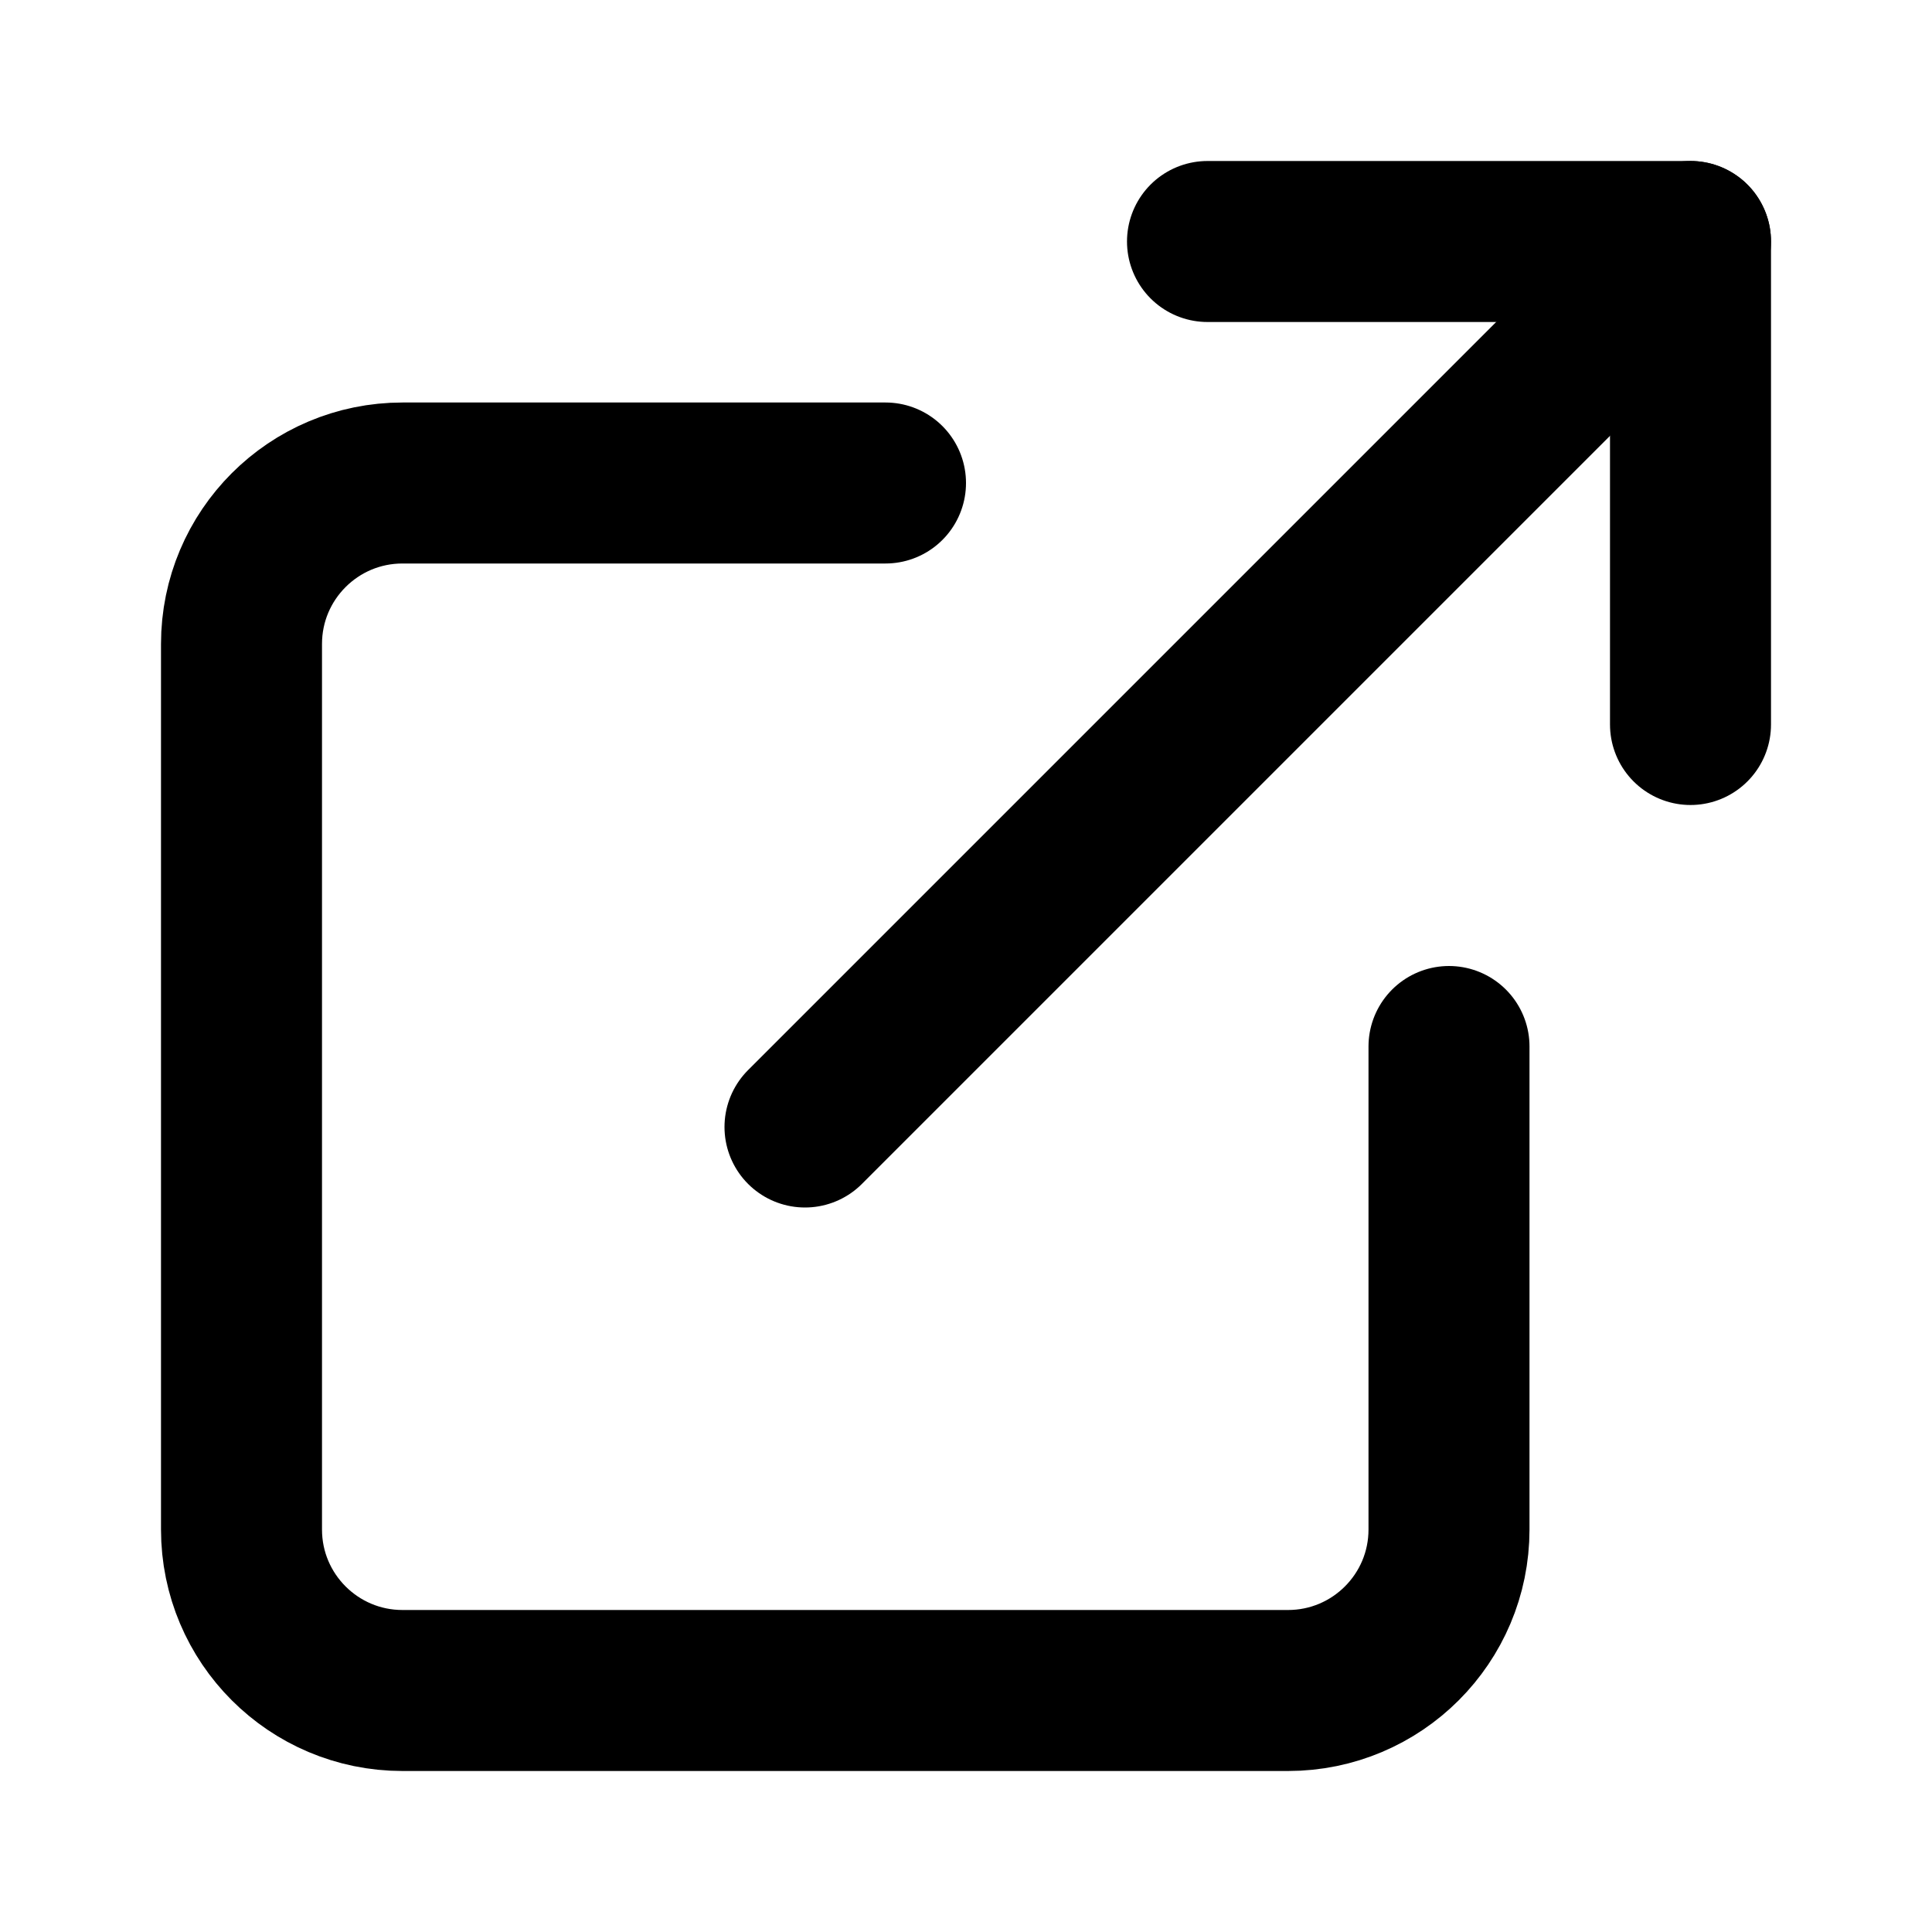
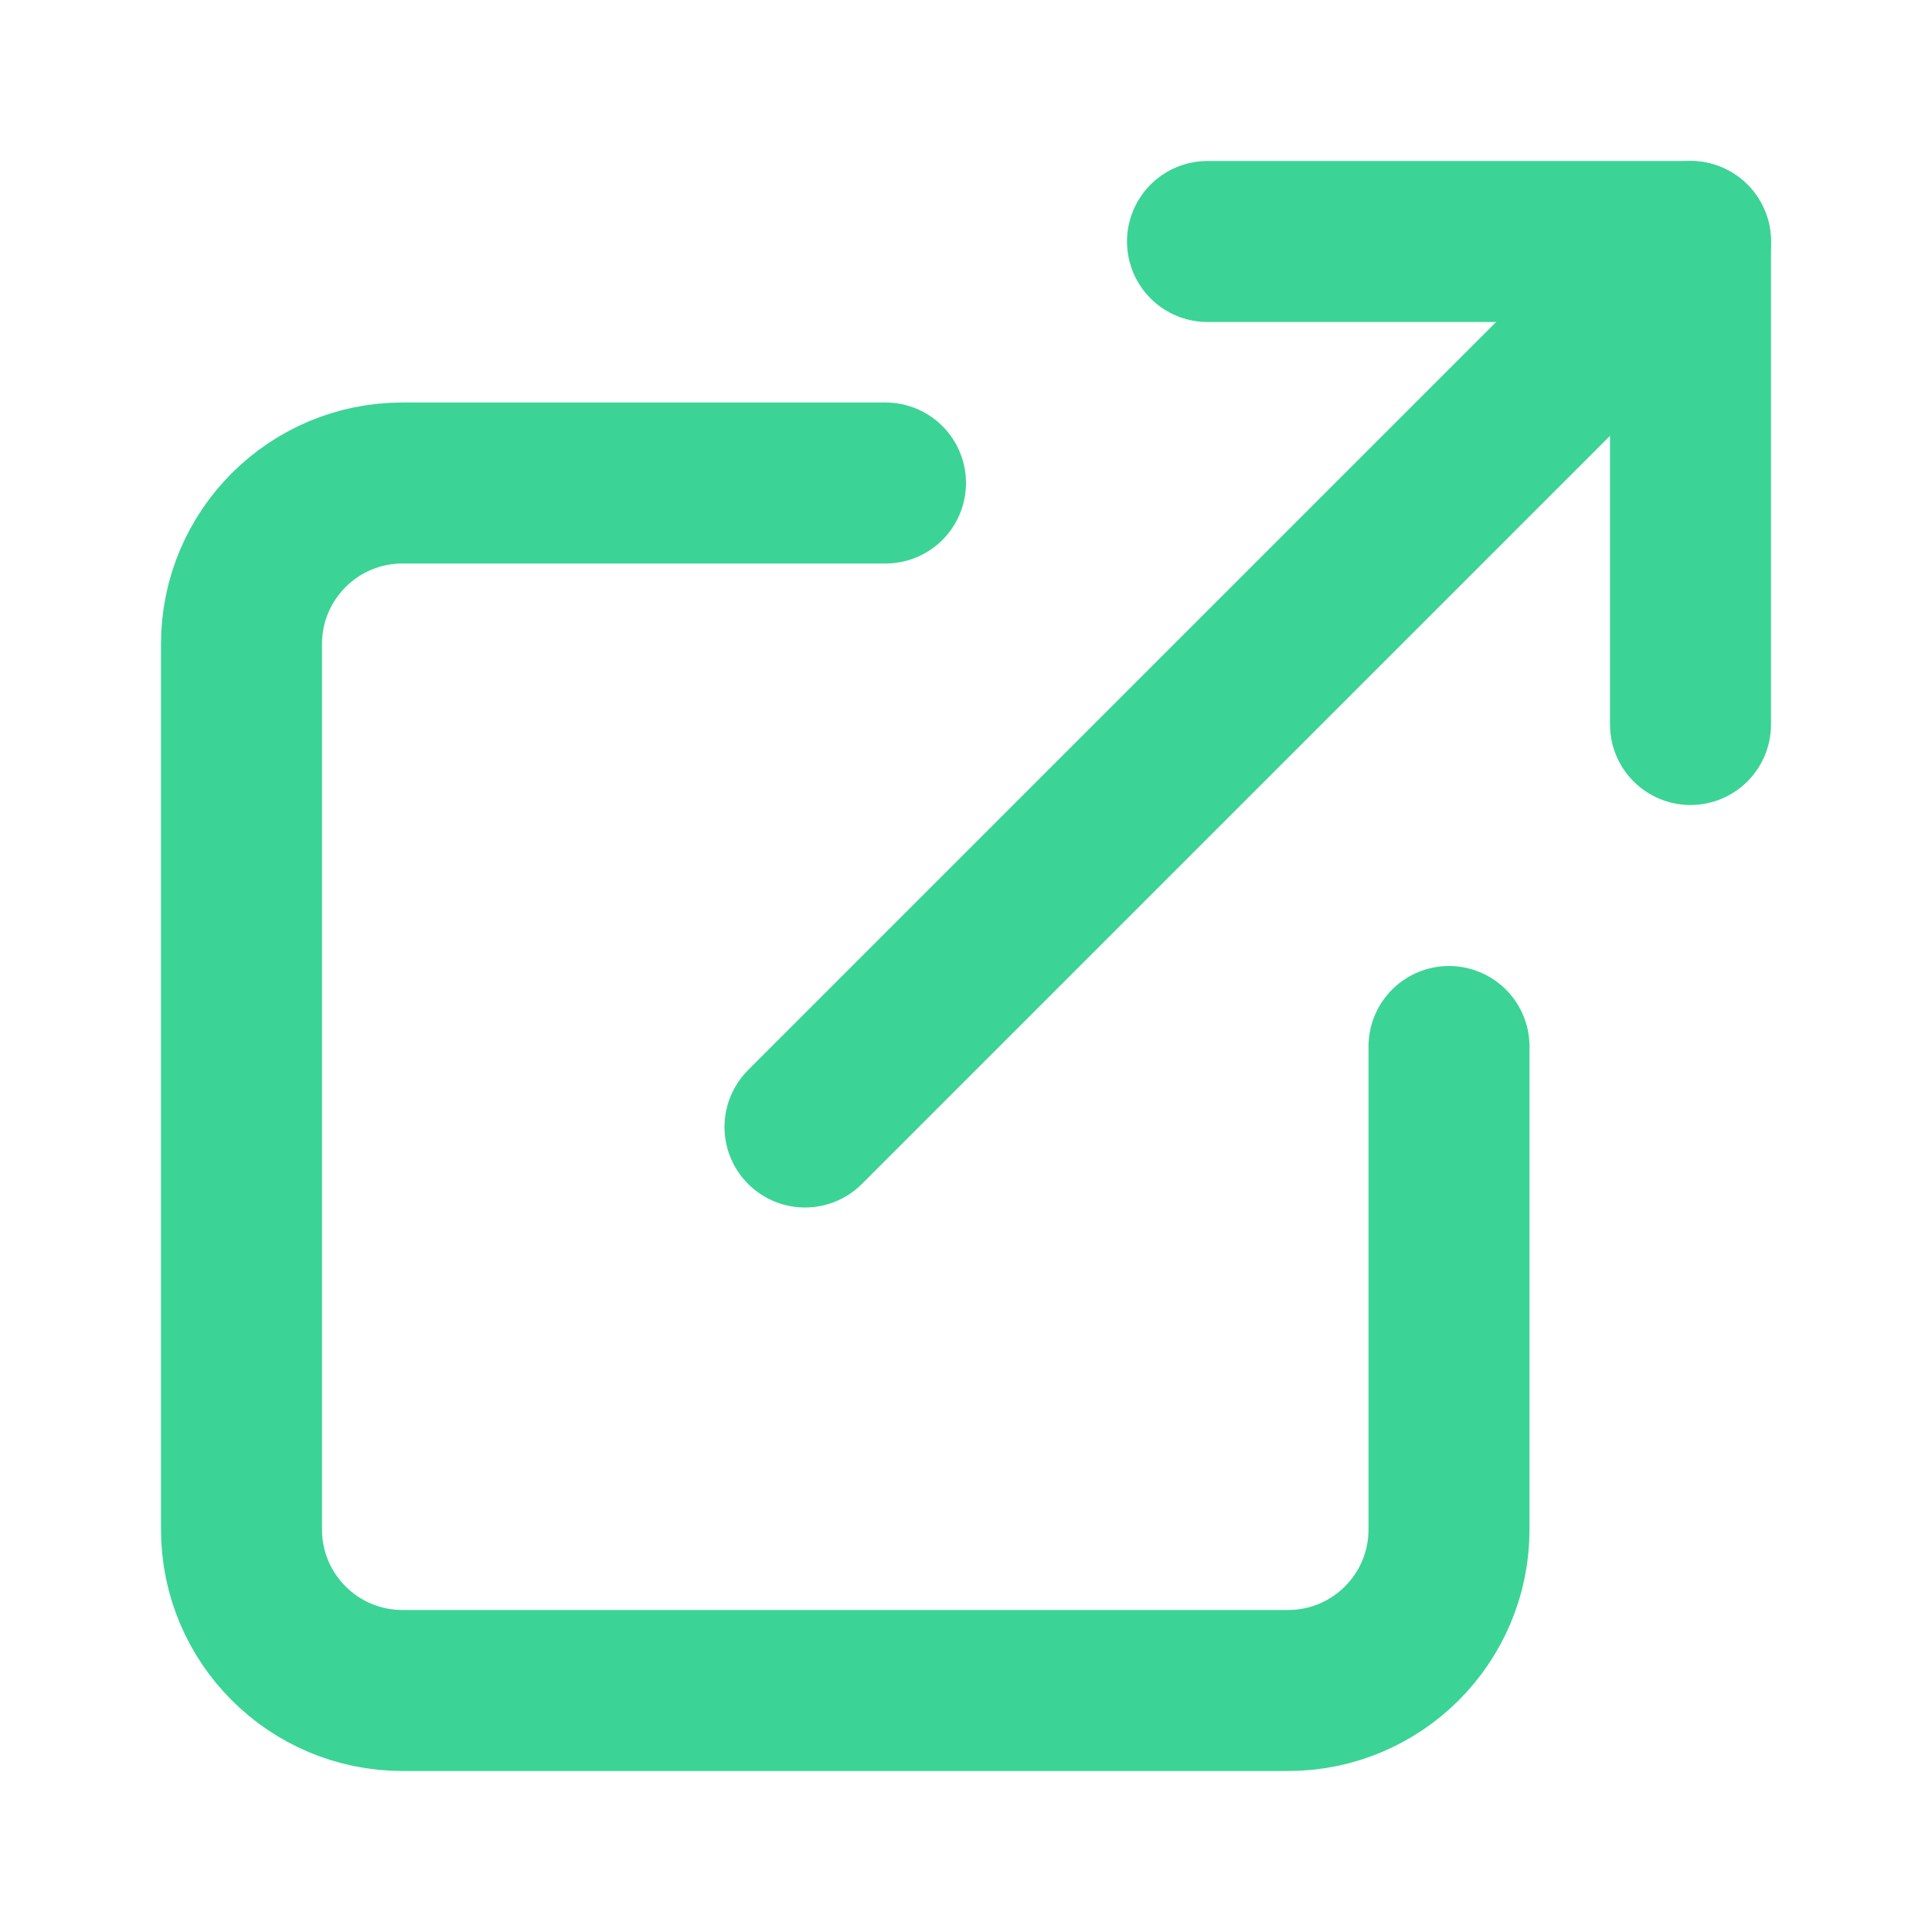
- <svg xmlns="http://www.w3.org/2000/svg" width="24" height="24" viewBox="0 0 24 24" fill="none" stroke="currentColor" stroke-width="2" stroke-linecap="round" stroke-linejoin="round" class="lucide lucide-external-link">
+ <svg xmlns="http://www.w3.org/2000/svg" width="24" height="24" viewBox="0 0 24 24" fill="none" stroke="#3BD496" stroke-width="2" stroke-linecap="round" stroke-linejoin="round" class="lucide lucide-external-link">
  <path d="M18 13v6a2 2 0 0 1-2 2H5a2 2 0 0 1-2-2V8a2 2 0 0 1 2-2h6" />
  <polyline points="15 3 21 3 21 9" />
  <line x1="10" x2="21" y1="14" y2="3" />
</svg>
